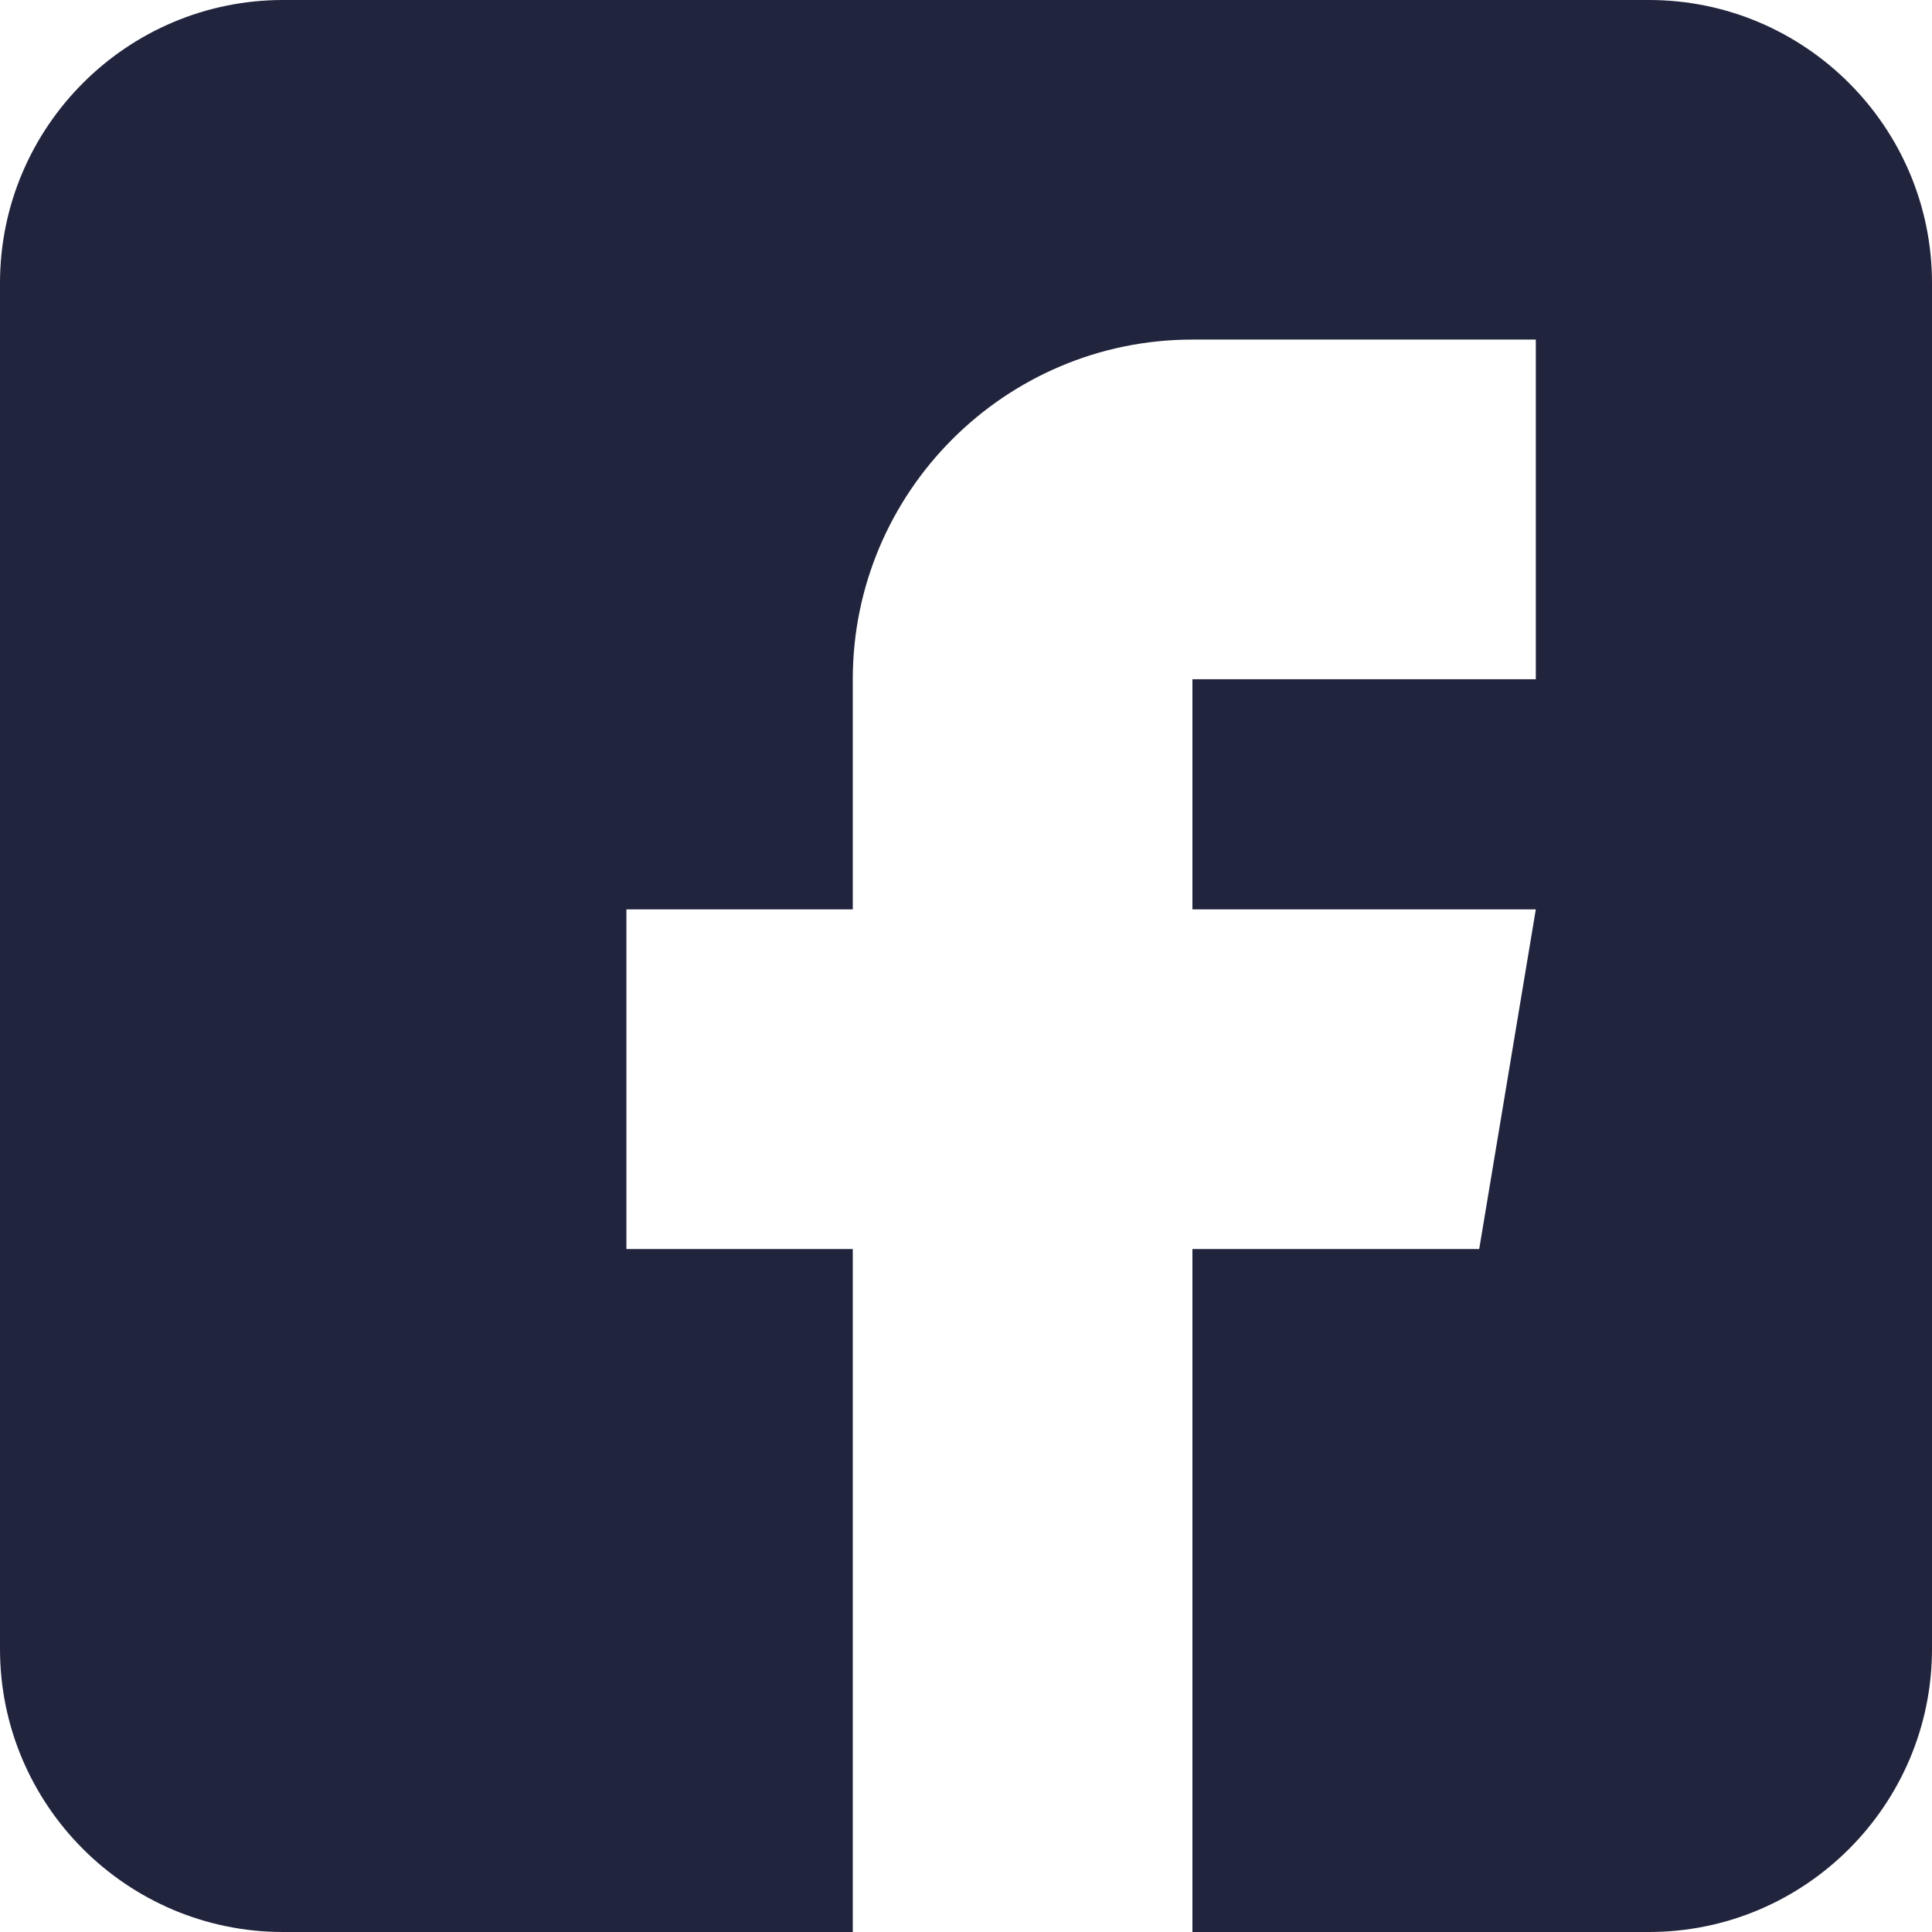
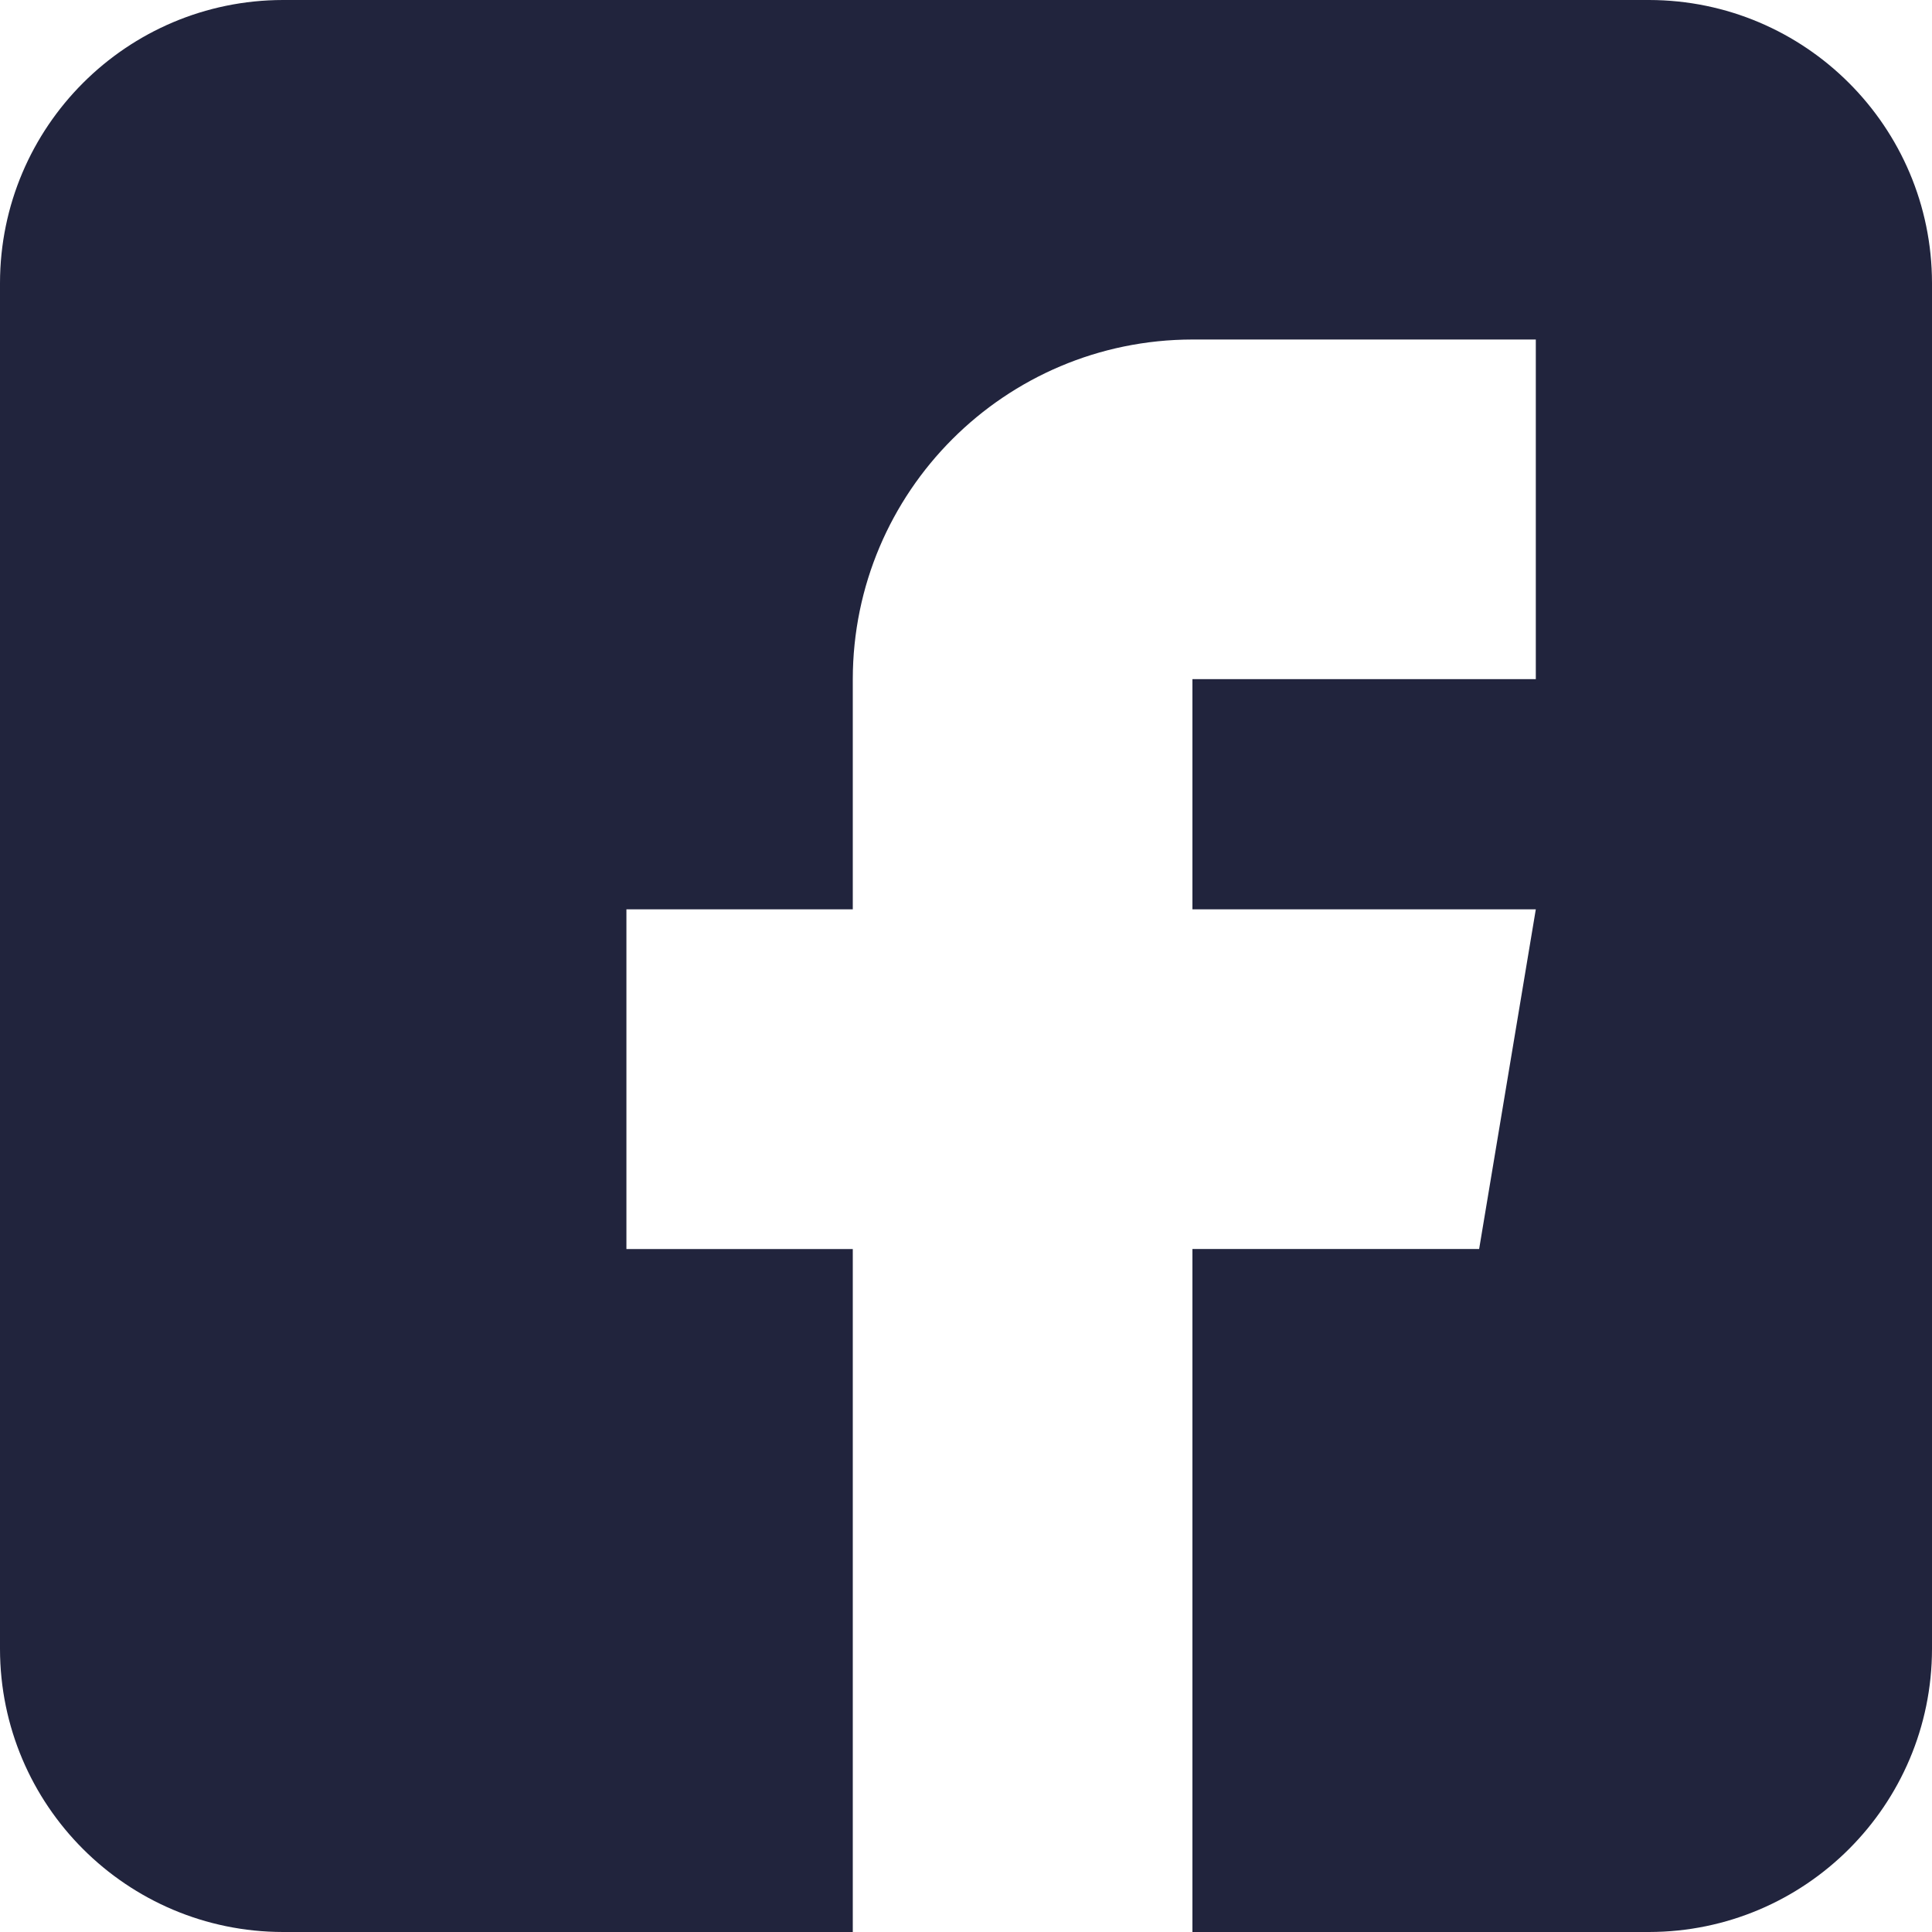
- <svg xmlns="http://www.w3.org/2000/svg" width="30" height="30" viewBox="0 0 30 30" fill="none">
-   <path d="M25.605 0H4.395C1.972 0 0 1.972 0 4.395V25.605C0 28.028 1.972 30 4.395 30H13.242V19.395H9.727V14.121H13.242V10.547C13.242 7.639 15.608 5.273 18.516 5.273H23.848V10.547H18.516V14.121H23.848L22.969 19.395H18.516V30H25.605C28.028 30 30 28.028 30 25.605V4.395C30 1.972 28.028 0 25.605 0Z" fill="#21243D" />
+ <svg xmlns="http://www.w3.org/2000/svg" width="30" height="30" fill="none">
+   <path fill="#21243D" d="M25.605 0H4.395A4.4 4.4 0 0 0 0 4.395v21.21A4.4 4.4 0 0 0 4.395 30h8.847V19.395H9.727V14.12h3.515v-3.574a5.28 5.28 0 0 1 5.274-5.274h5.332v5.274h-5.332v3.574h5.332l-.88 5.274h-4.452V30h7.09A4.4 4.4 0 0 0 30 25.605V4.395A4.4 4.4 0 0 0 25.605 0Z" />
</svg>
